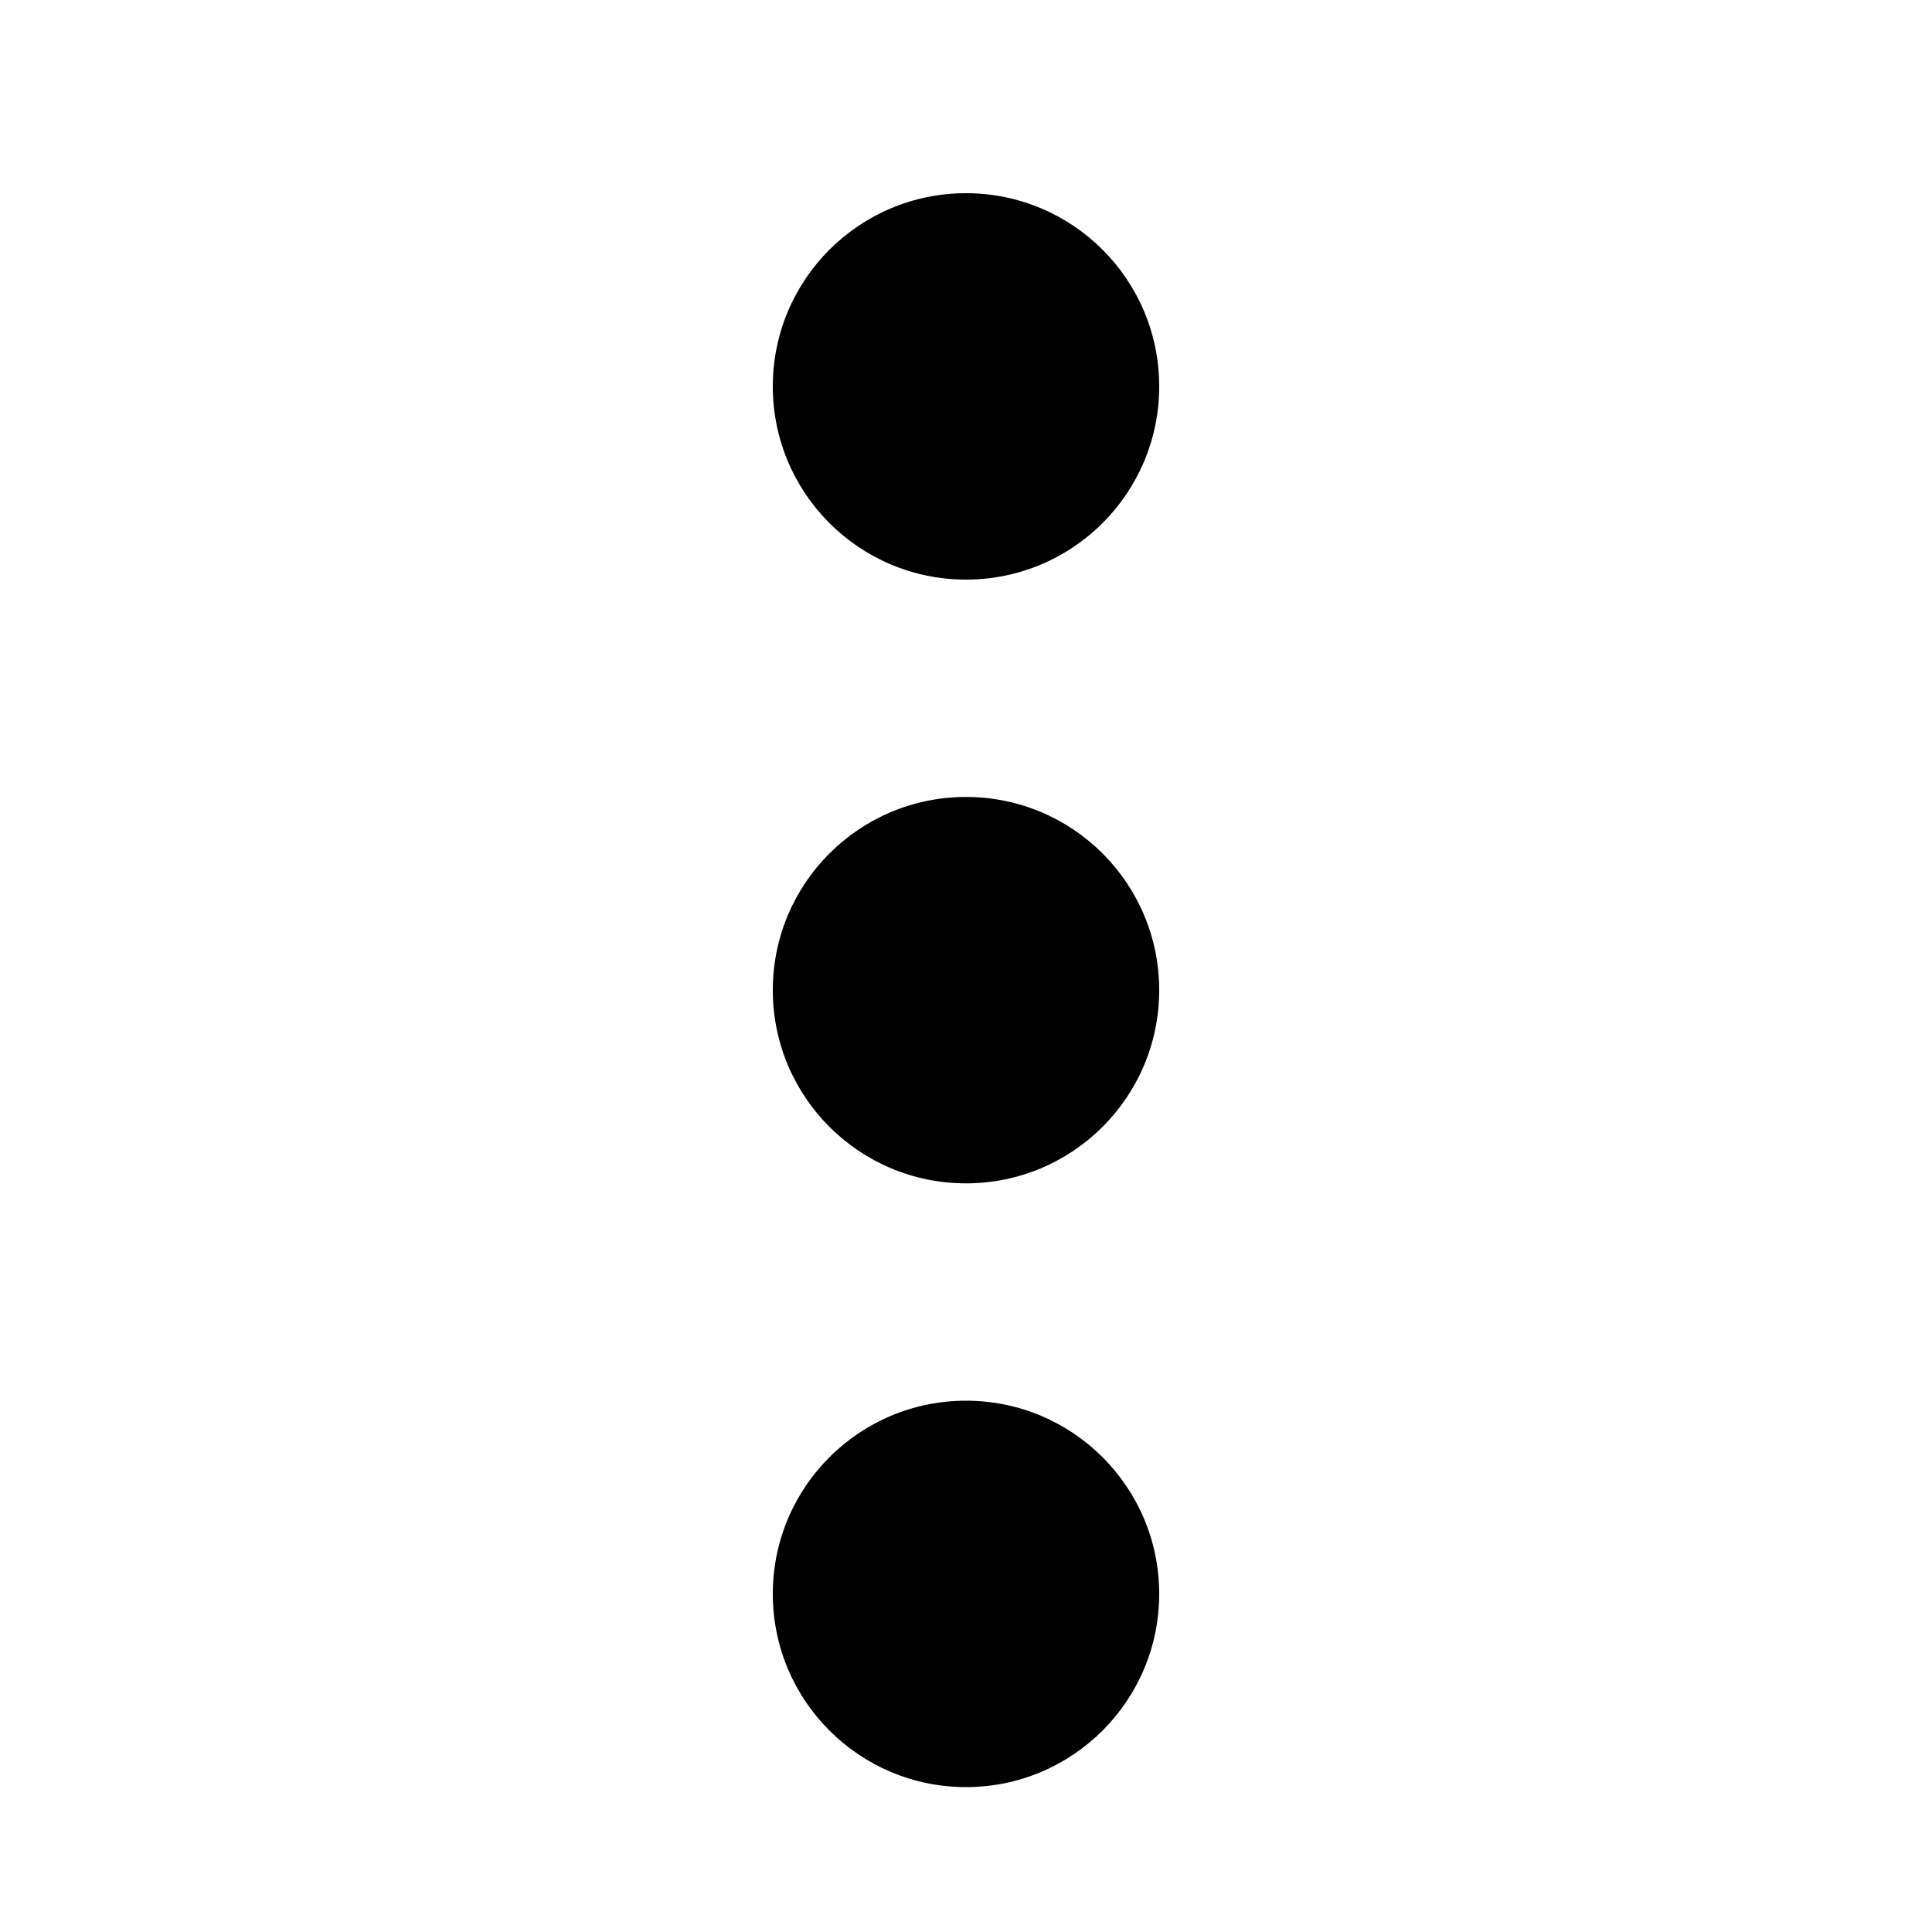
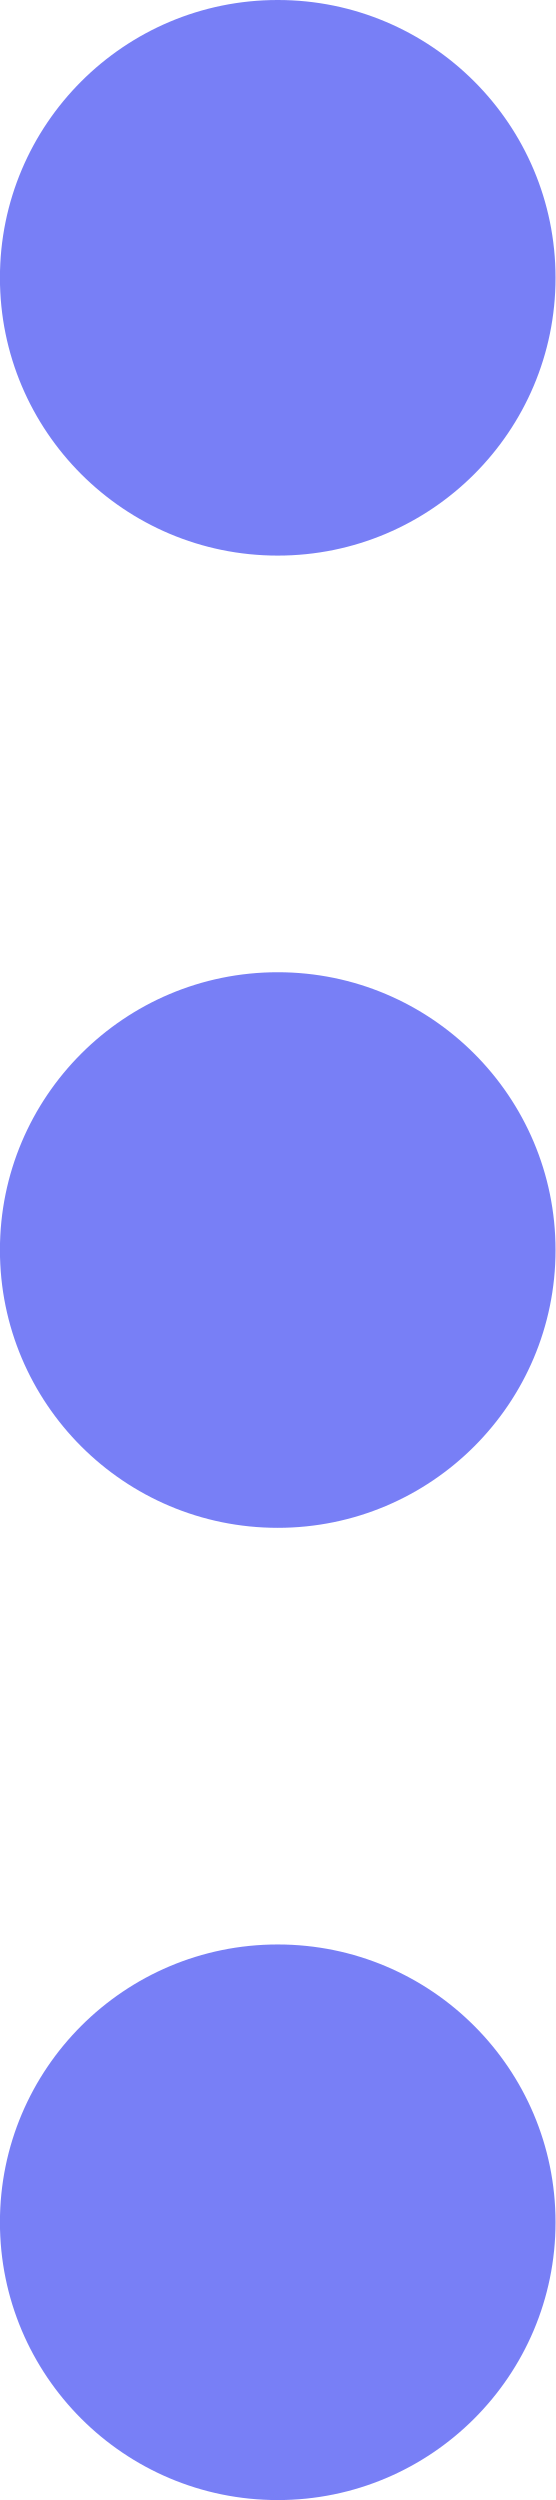
- <svg xmlns="http://www.w3.org/2000/svg" width="20" height="20" viewBox="0 0 20 20" fill="none">
-   <path d="M10 12.25C11.105 12.25 12 11.355 12 10.25C12 9.145 11.105 8.25 10 8.25C8.895 8.25 8 9.145 8 10.25C8 11.355 8.895 12.25 10 12.25Z" fill="black" />
-   <path d="M10 18.5C11.105 18.5 12 17.604 12 16.5C12 15.395 11.105 14.5 10 14.5C8.895 14.5 8 15.395 8 16.5C8 17.604 8.895 18.5 10 18.5Z" fill="black" />
-   <path d="M10 6C11.105 6 12 5.105 12 4C12 2.895 11.105 2 10 2C8.895 2 8 2.895 8 4C8 5.105 8.895 6 10 6Z" fill="black" />
+ <svg xmlns="http://www.w3.org/2000/svg" width="7.915" height="35.619" viewBox="0 0 7.915 35.619">
+   <g id="More" transform="translate(-16.5 -6)">
+     <path id="Path_20" data-name="Path 20" d="M24.415,20.458A3.958,3.958,0,1,1,20.458,16.5,3.958,3.958,0,0,1,24.415,20.458Z" transform="translate(0 3.352)" fill="#787ff6" />
+     <path id="Path_21" data-name="Path 21" d="M24.415,9.958A3.958,3.958,0,1,1,20.458,6,3.958,3.958,0,0,1,24.415,9.958Z" fill="#787ff6" />
+     <path id="Path_22" data-name="Path 22" d="M24.415,30.958A3.958,3.958,0,1,1,20.458,27,3.958,3.958,0,0,1,24.415,30.958Z" transform="translate(0 6.704)" fill="#787ff6" />
+   </g>
</svg>
